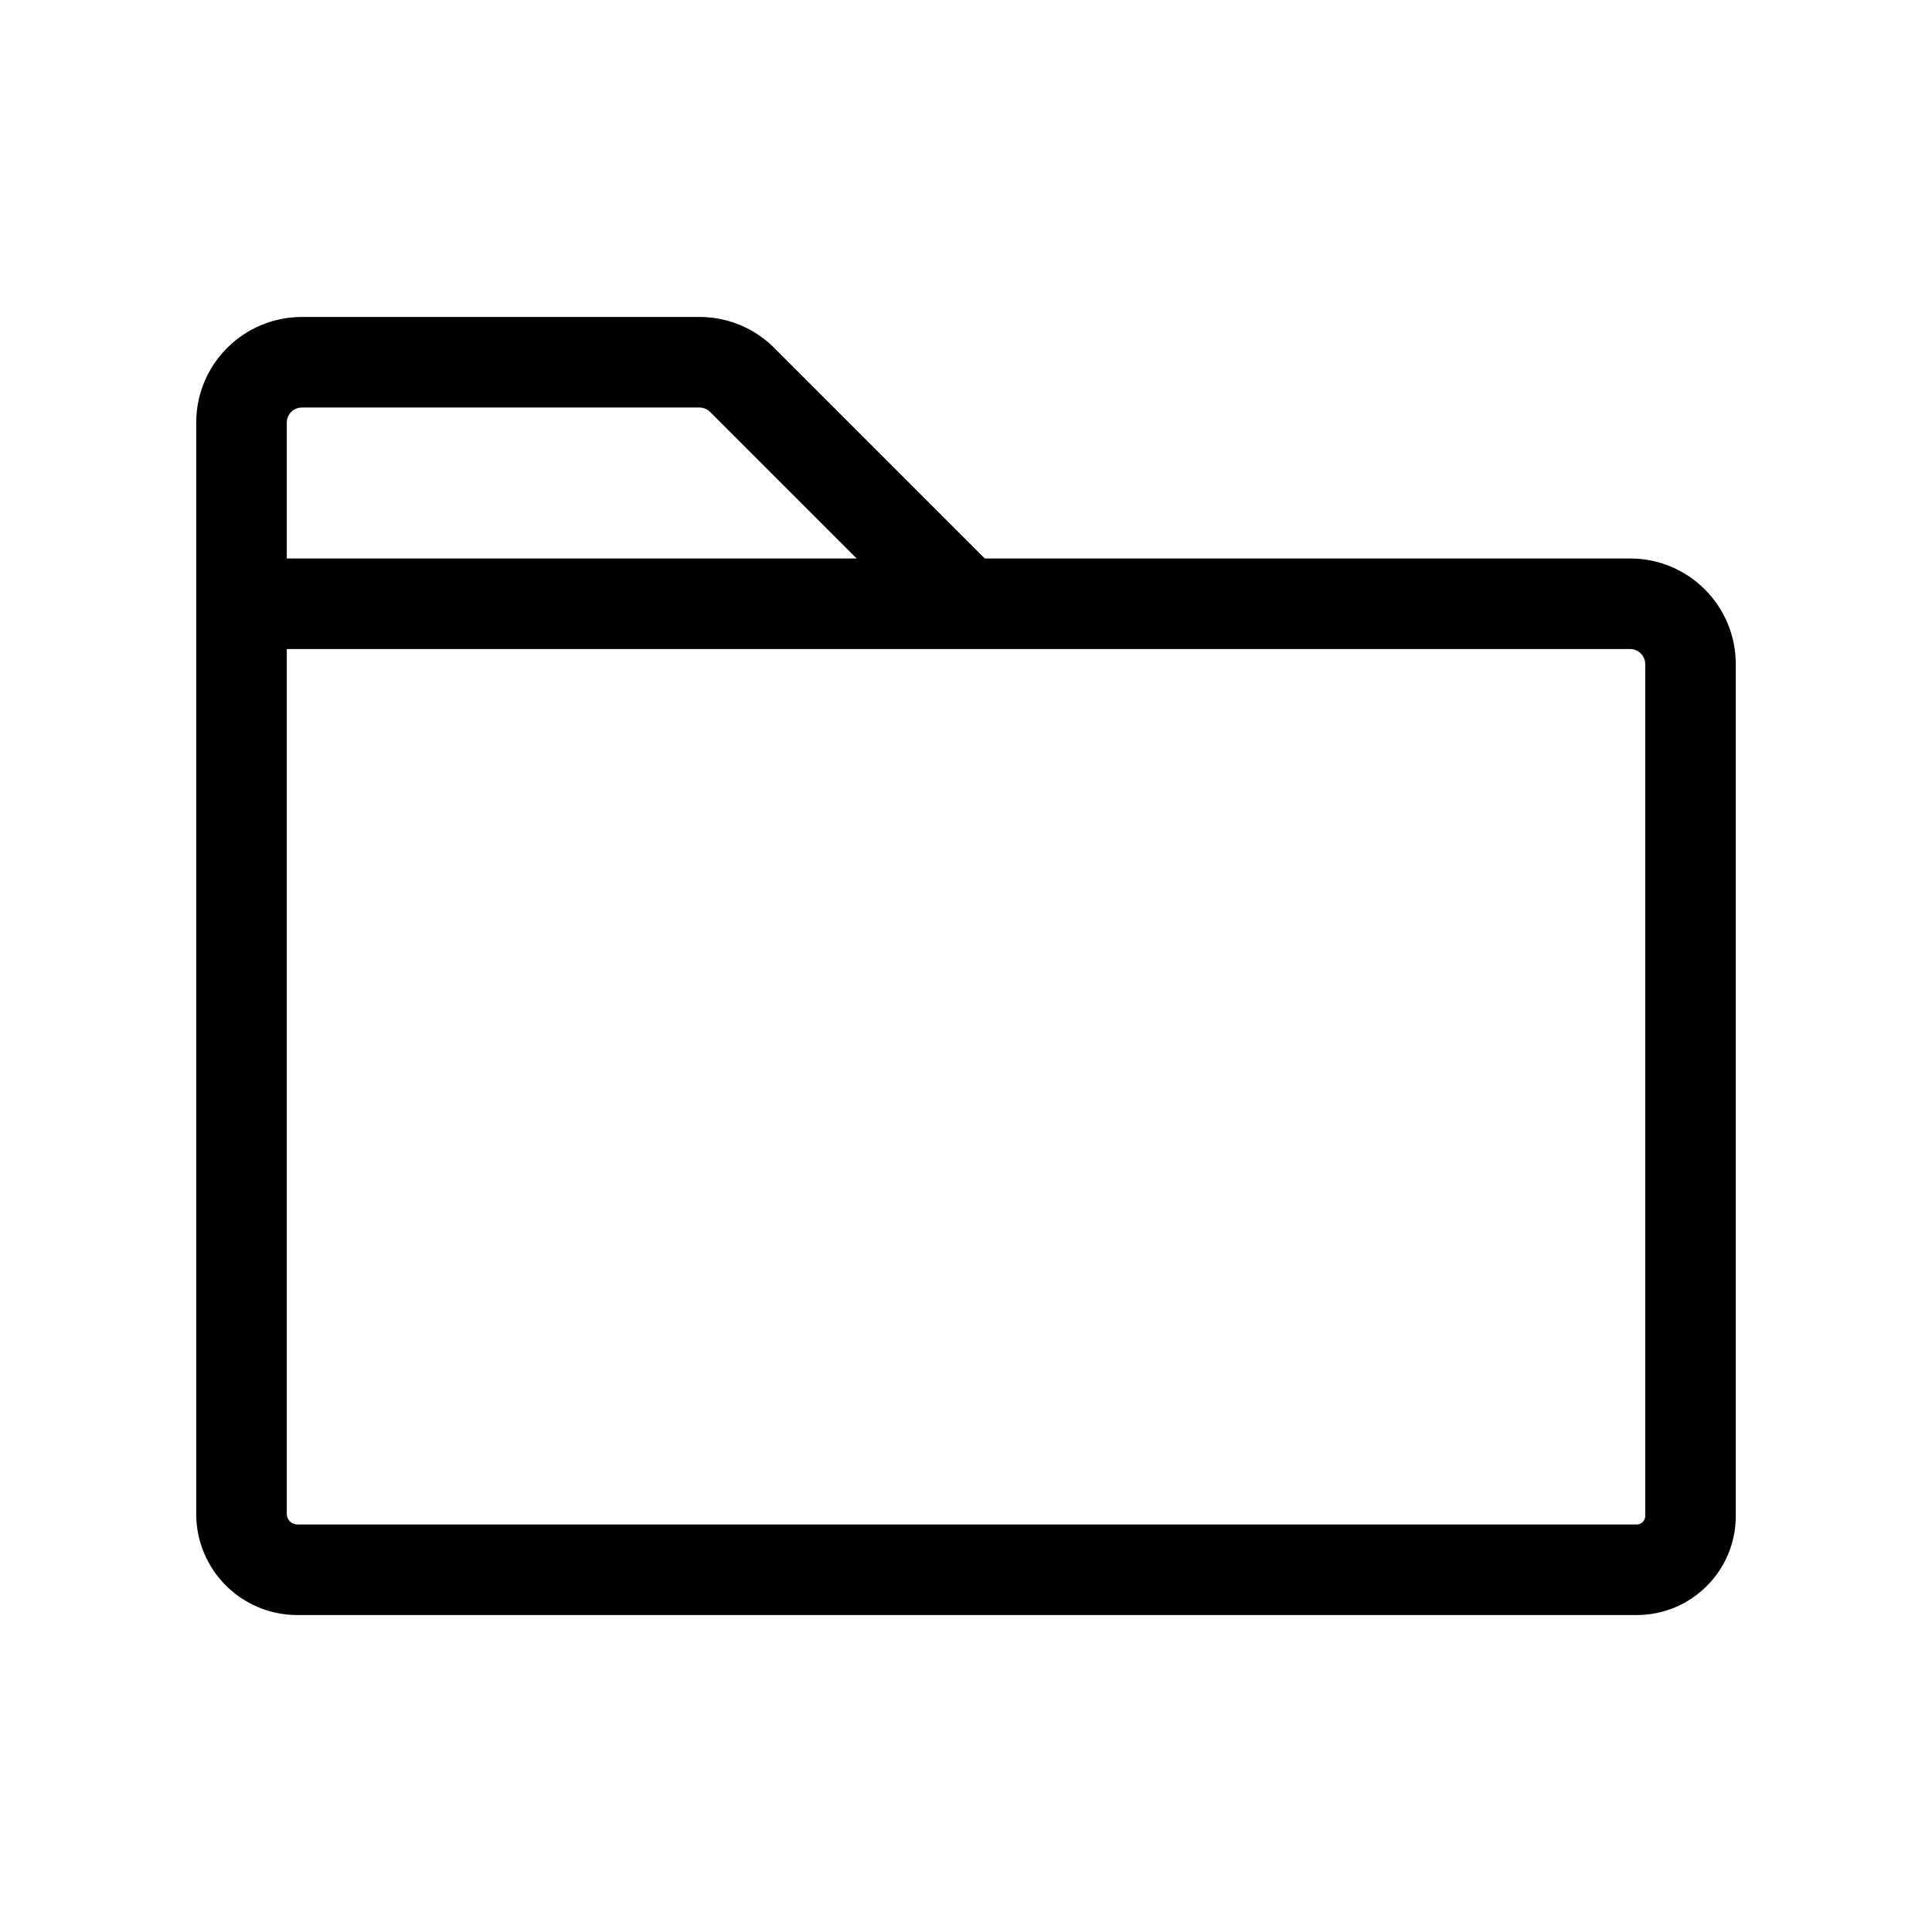
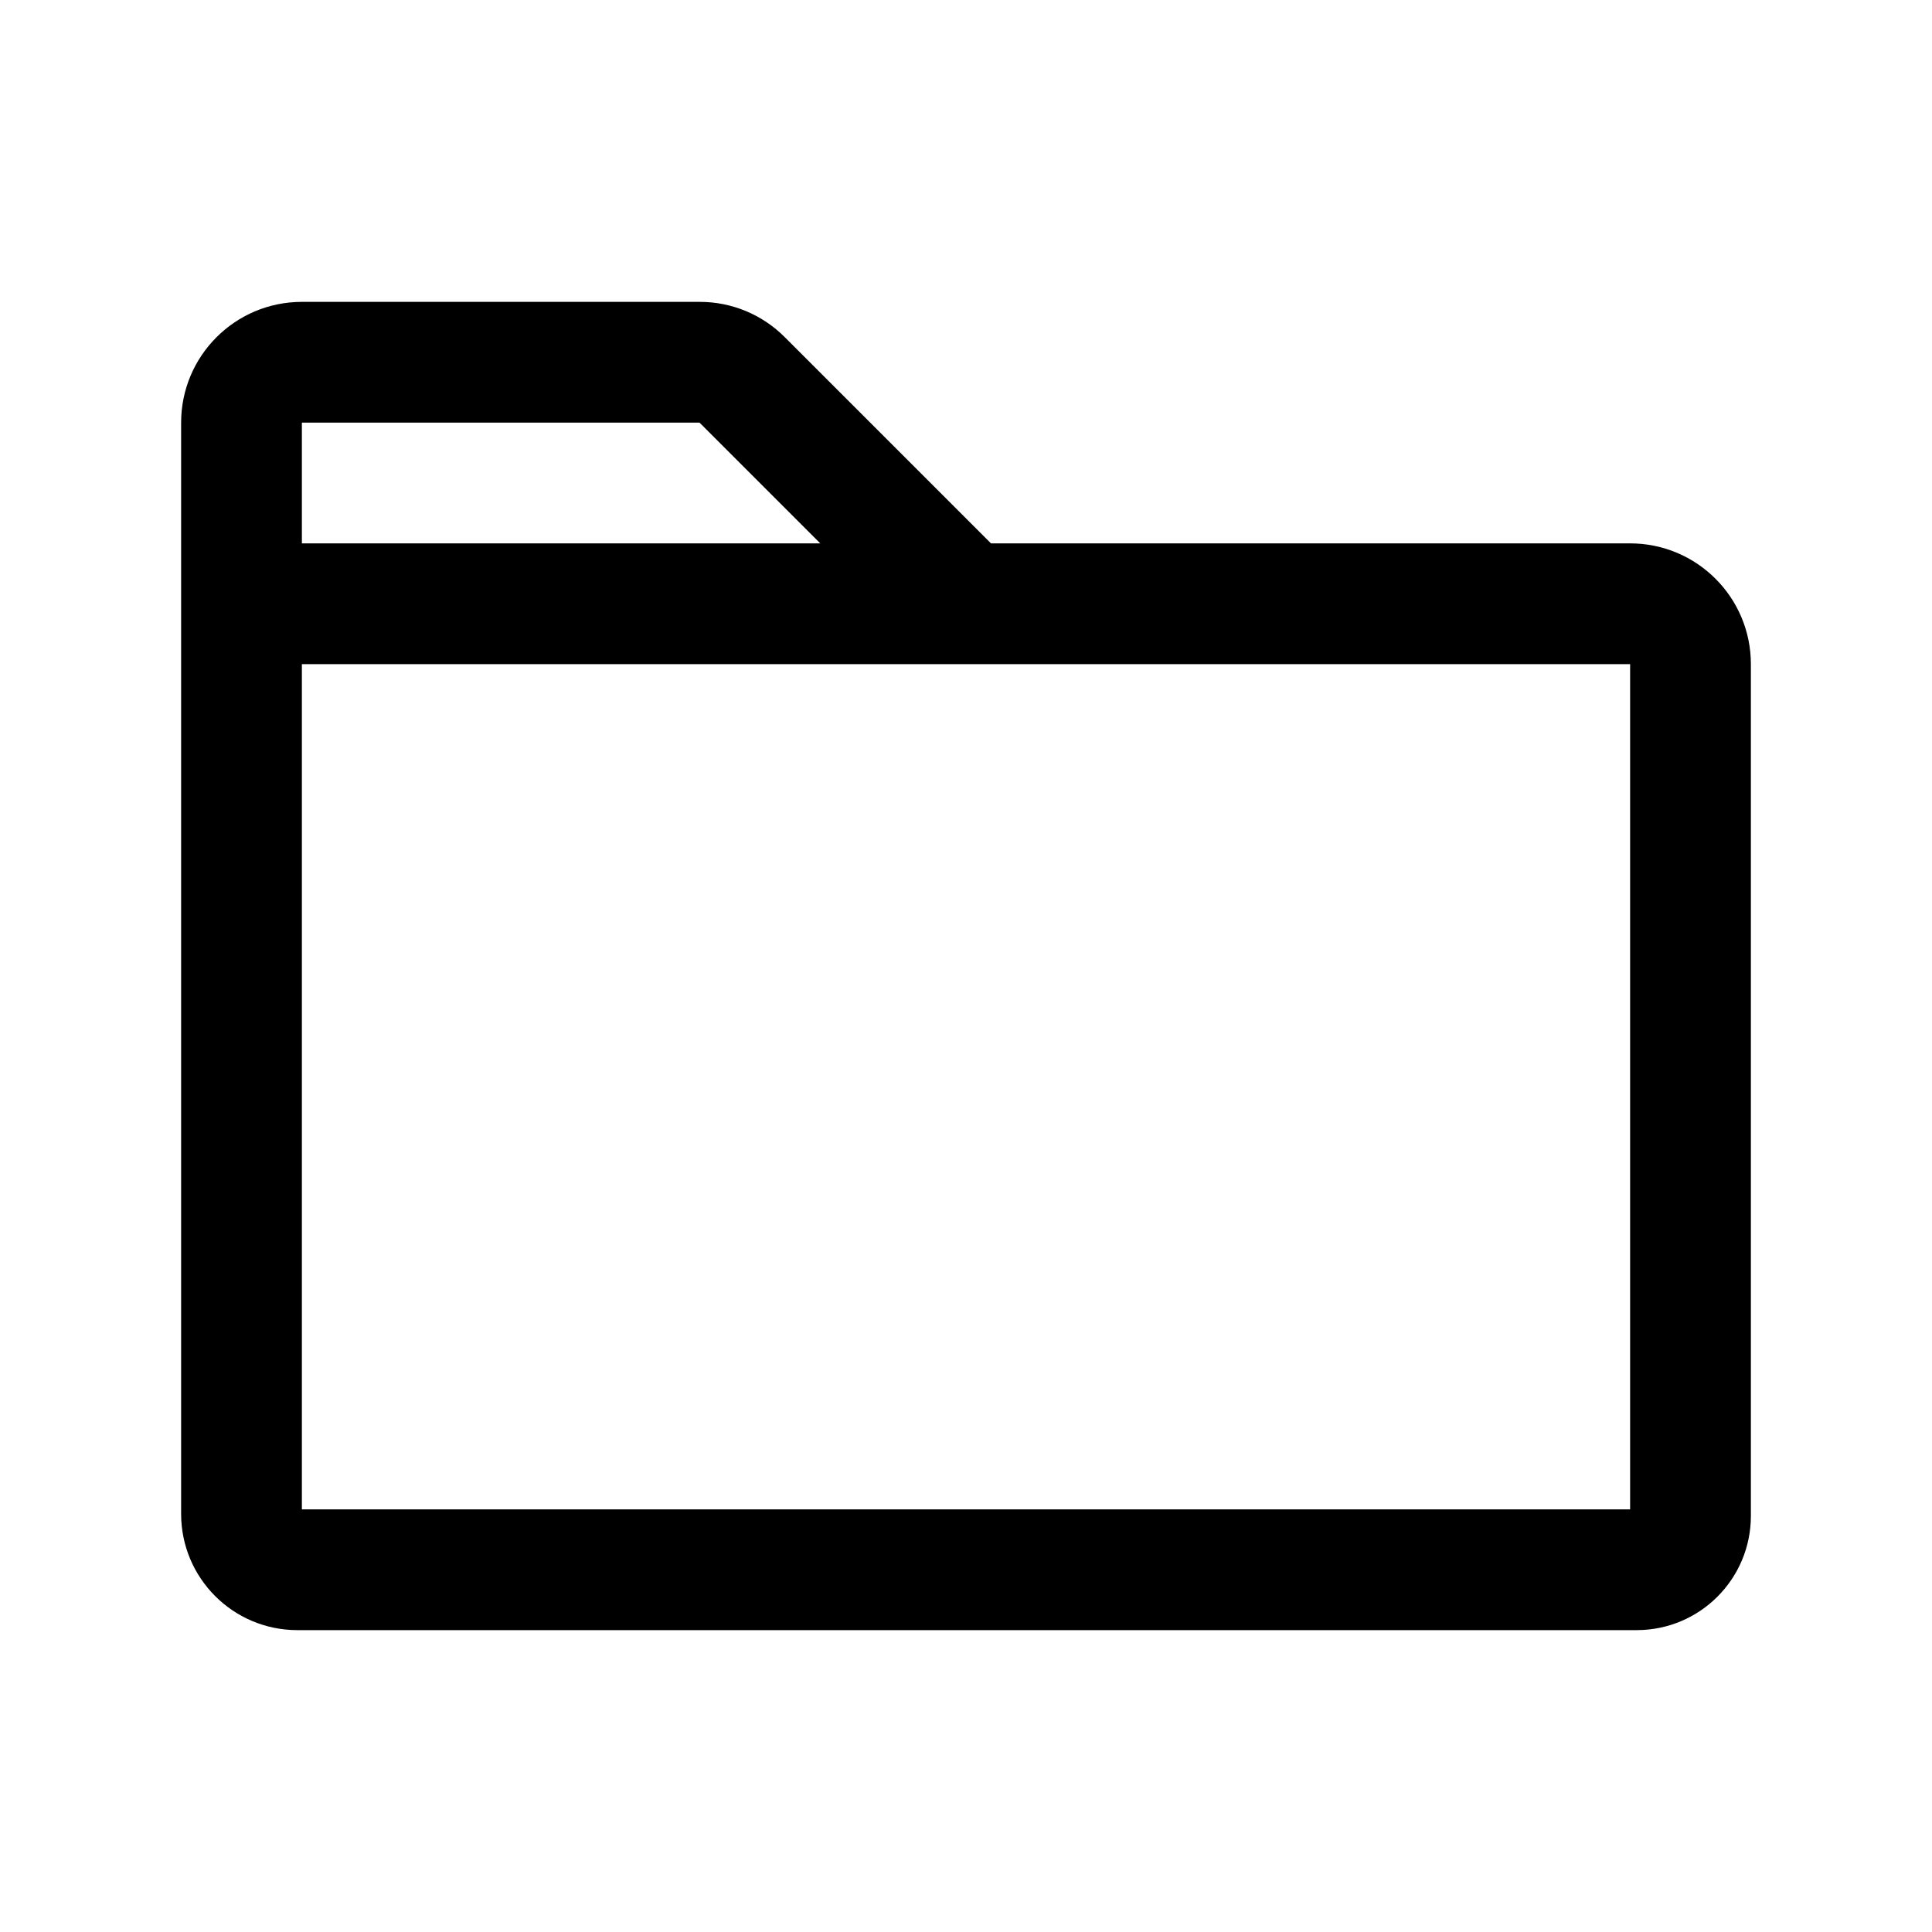
<svg xmlns="http://www.w3.org/2000/svg" viewBox="0 0 256 256" fill="currentColor">
-   <path d="M216,74H130.49l-27.9-27.9a13.94,13.94,0,0,0-9.9-4.1H40A14,14,0,0,0,26,56V200.62A13.39,13.39,0,0,0,39.38,214H216.89A13.12,13.12,0,0,0,230,200.89V88A14,14,0,0,0,216,74ZM40,54H92.69a2,2,0,0,1,1.41.59L113.51,74H38V56A2,2,0,0,1,40,54ZM218,200.89a1.11,1.11,0,0,1-1.11,1.11H39.38A1.4,1.4,0,0,1,38,200.62V86H216a2,2,0,0,1,2,2Z" />
+   <path d="M216,72H131.31L104,44.69A15.86,15.86,0,0,0,92.69,40H40A16,16,0,0,0,24,56V200.62A15.4,15.4,0,0,0,39.38,216H216.89A15.13,15.13,0,0,0,232,200.89V88A16,16,0,0,0,216,72ZM40,56H92.69l16,16H40ZM216,200H40V88H216Z" />
</svg>
